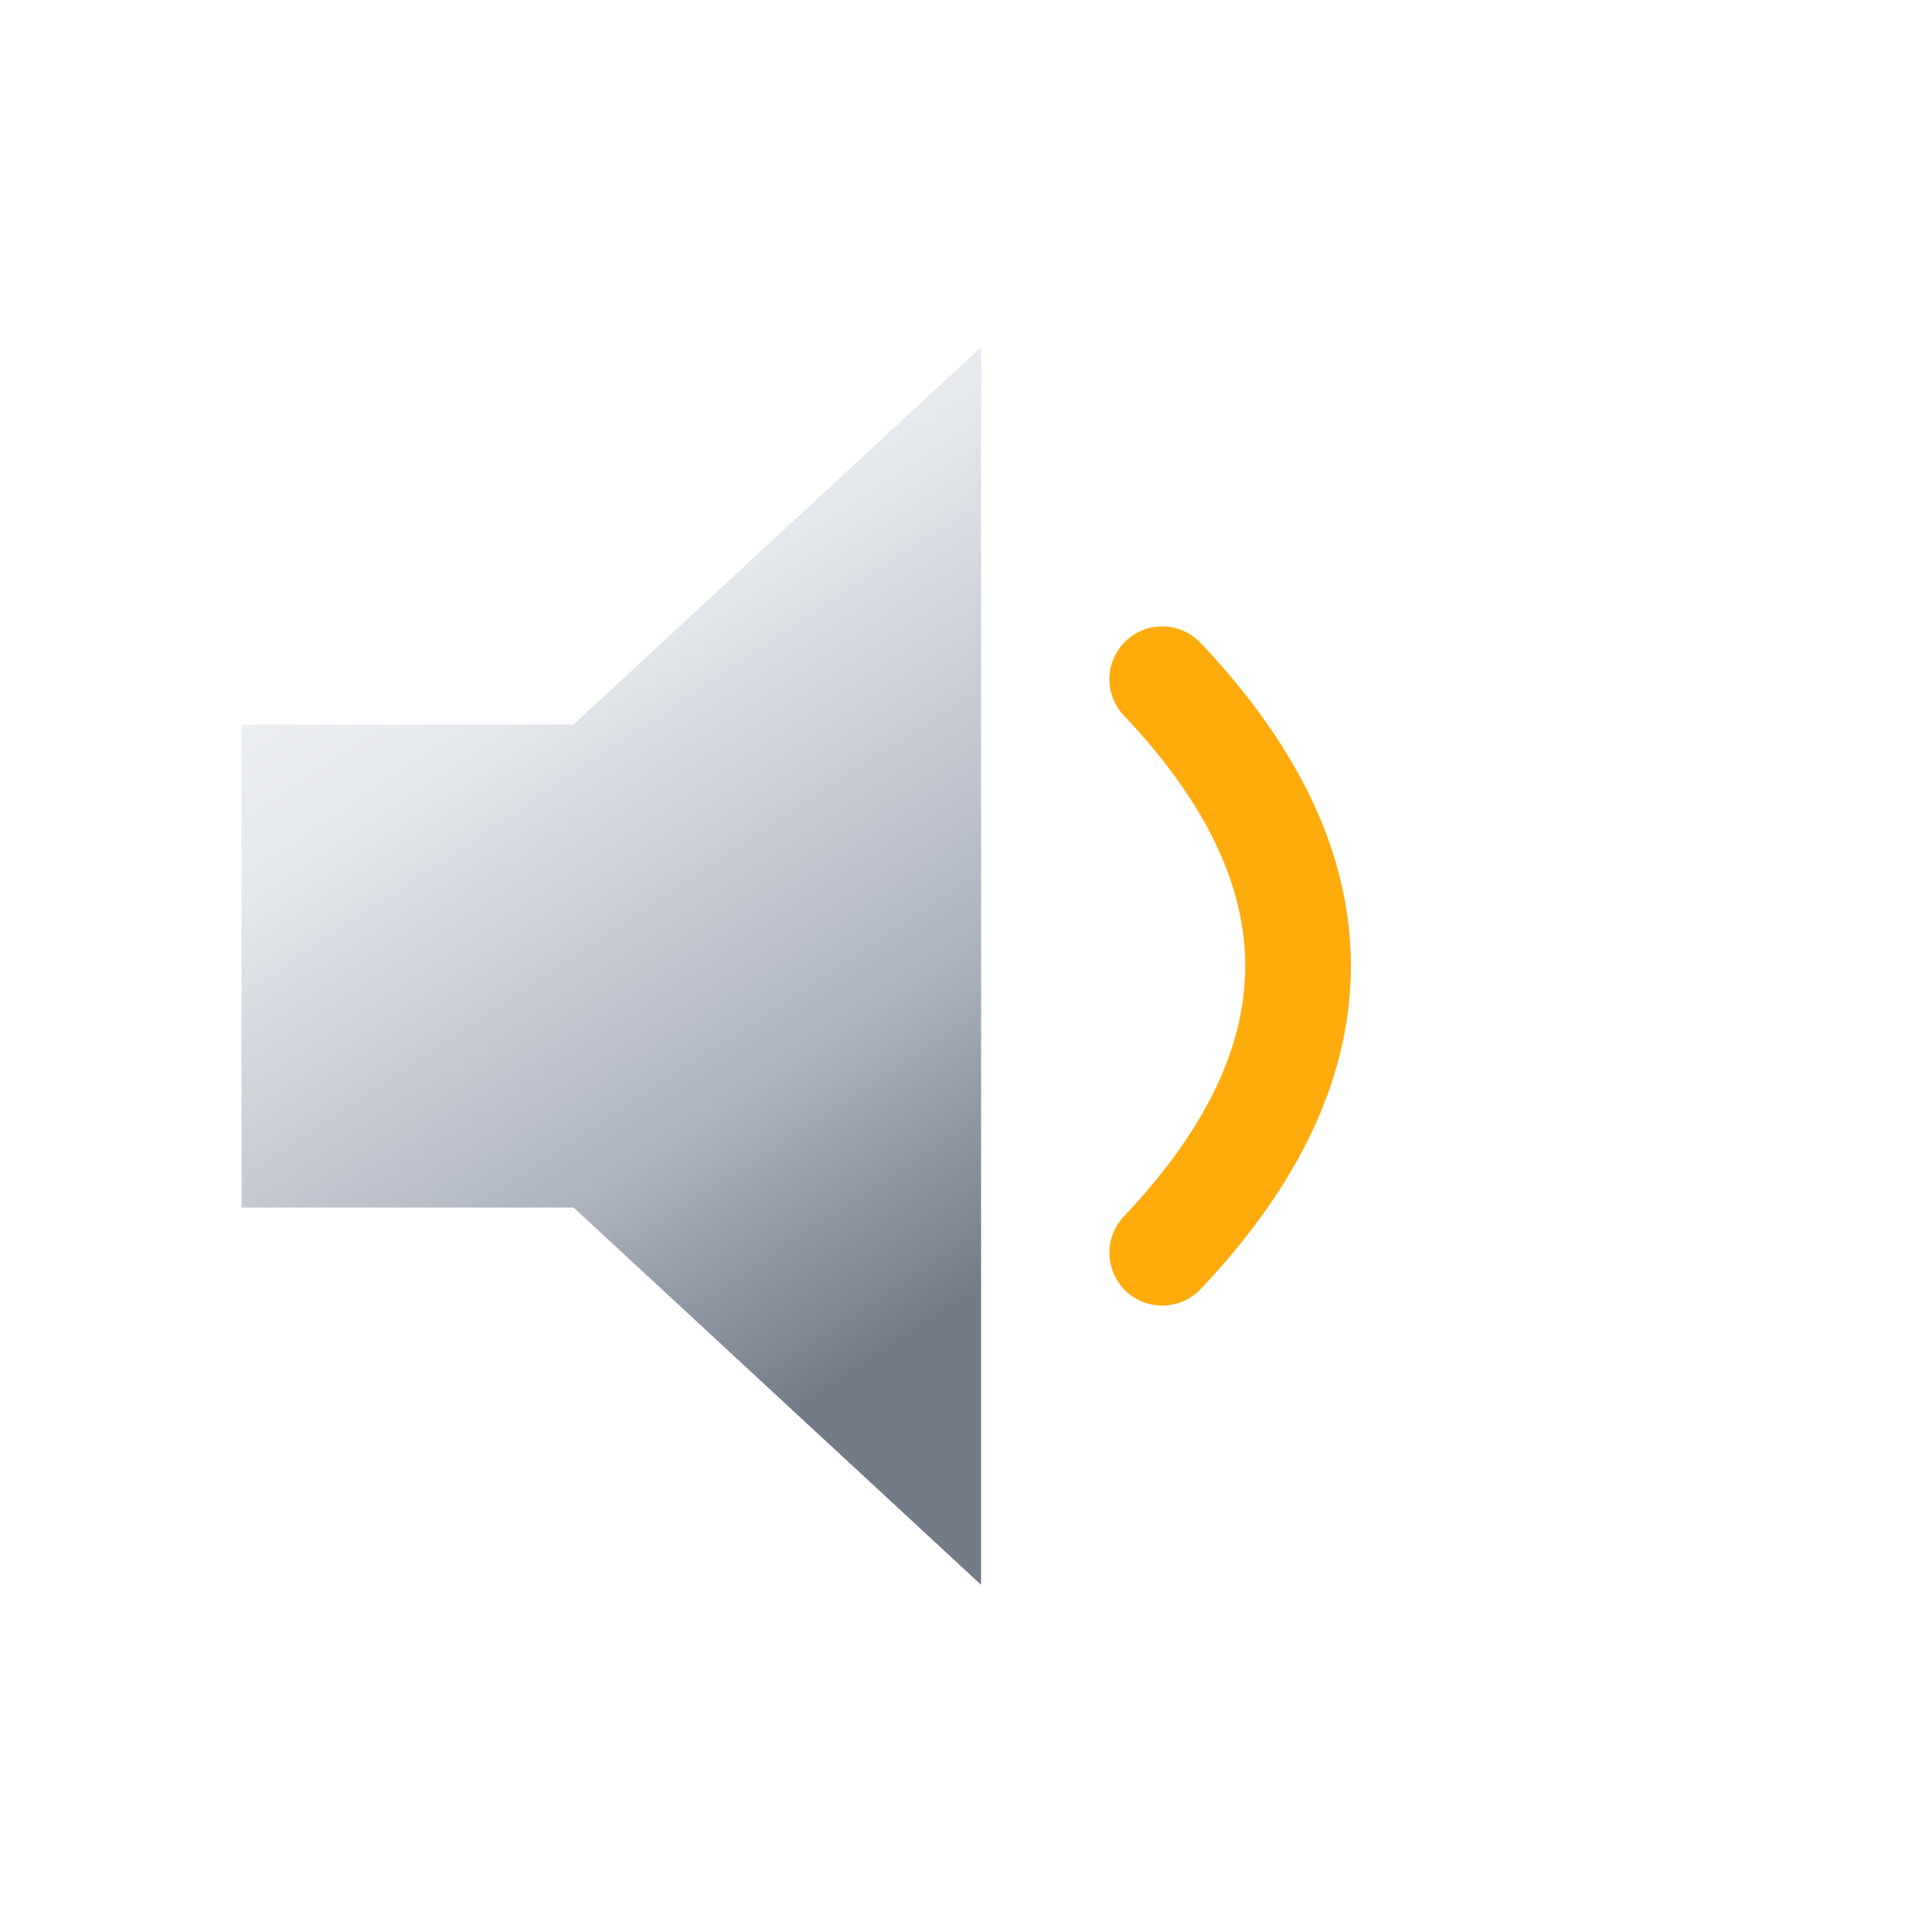
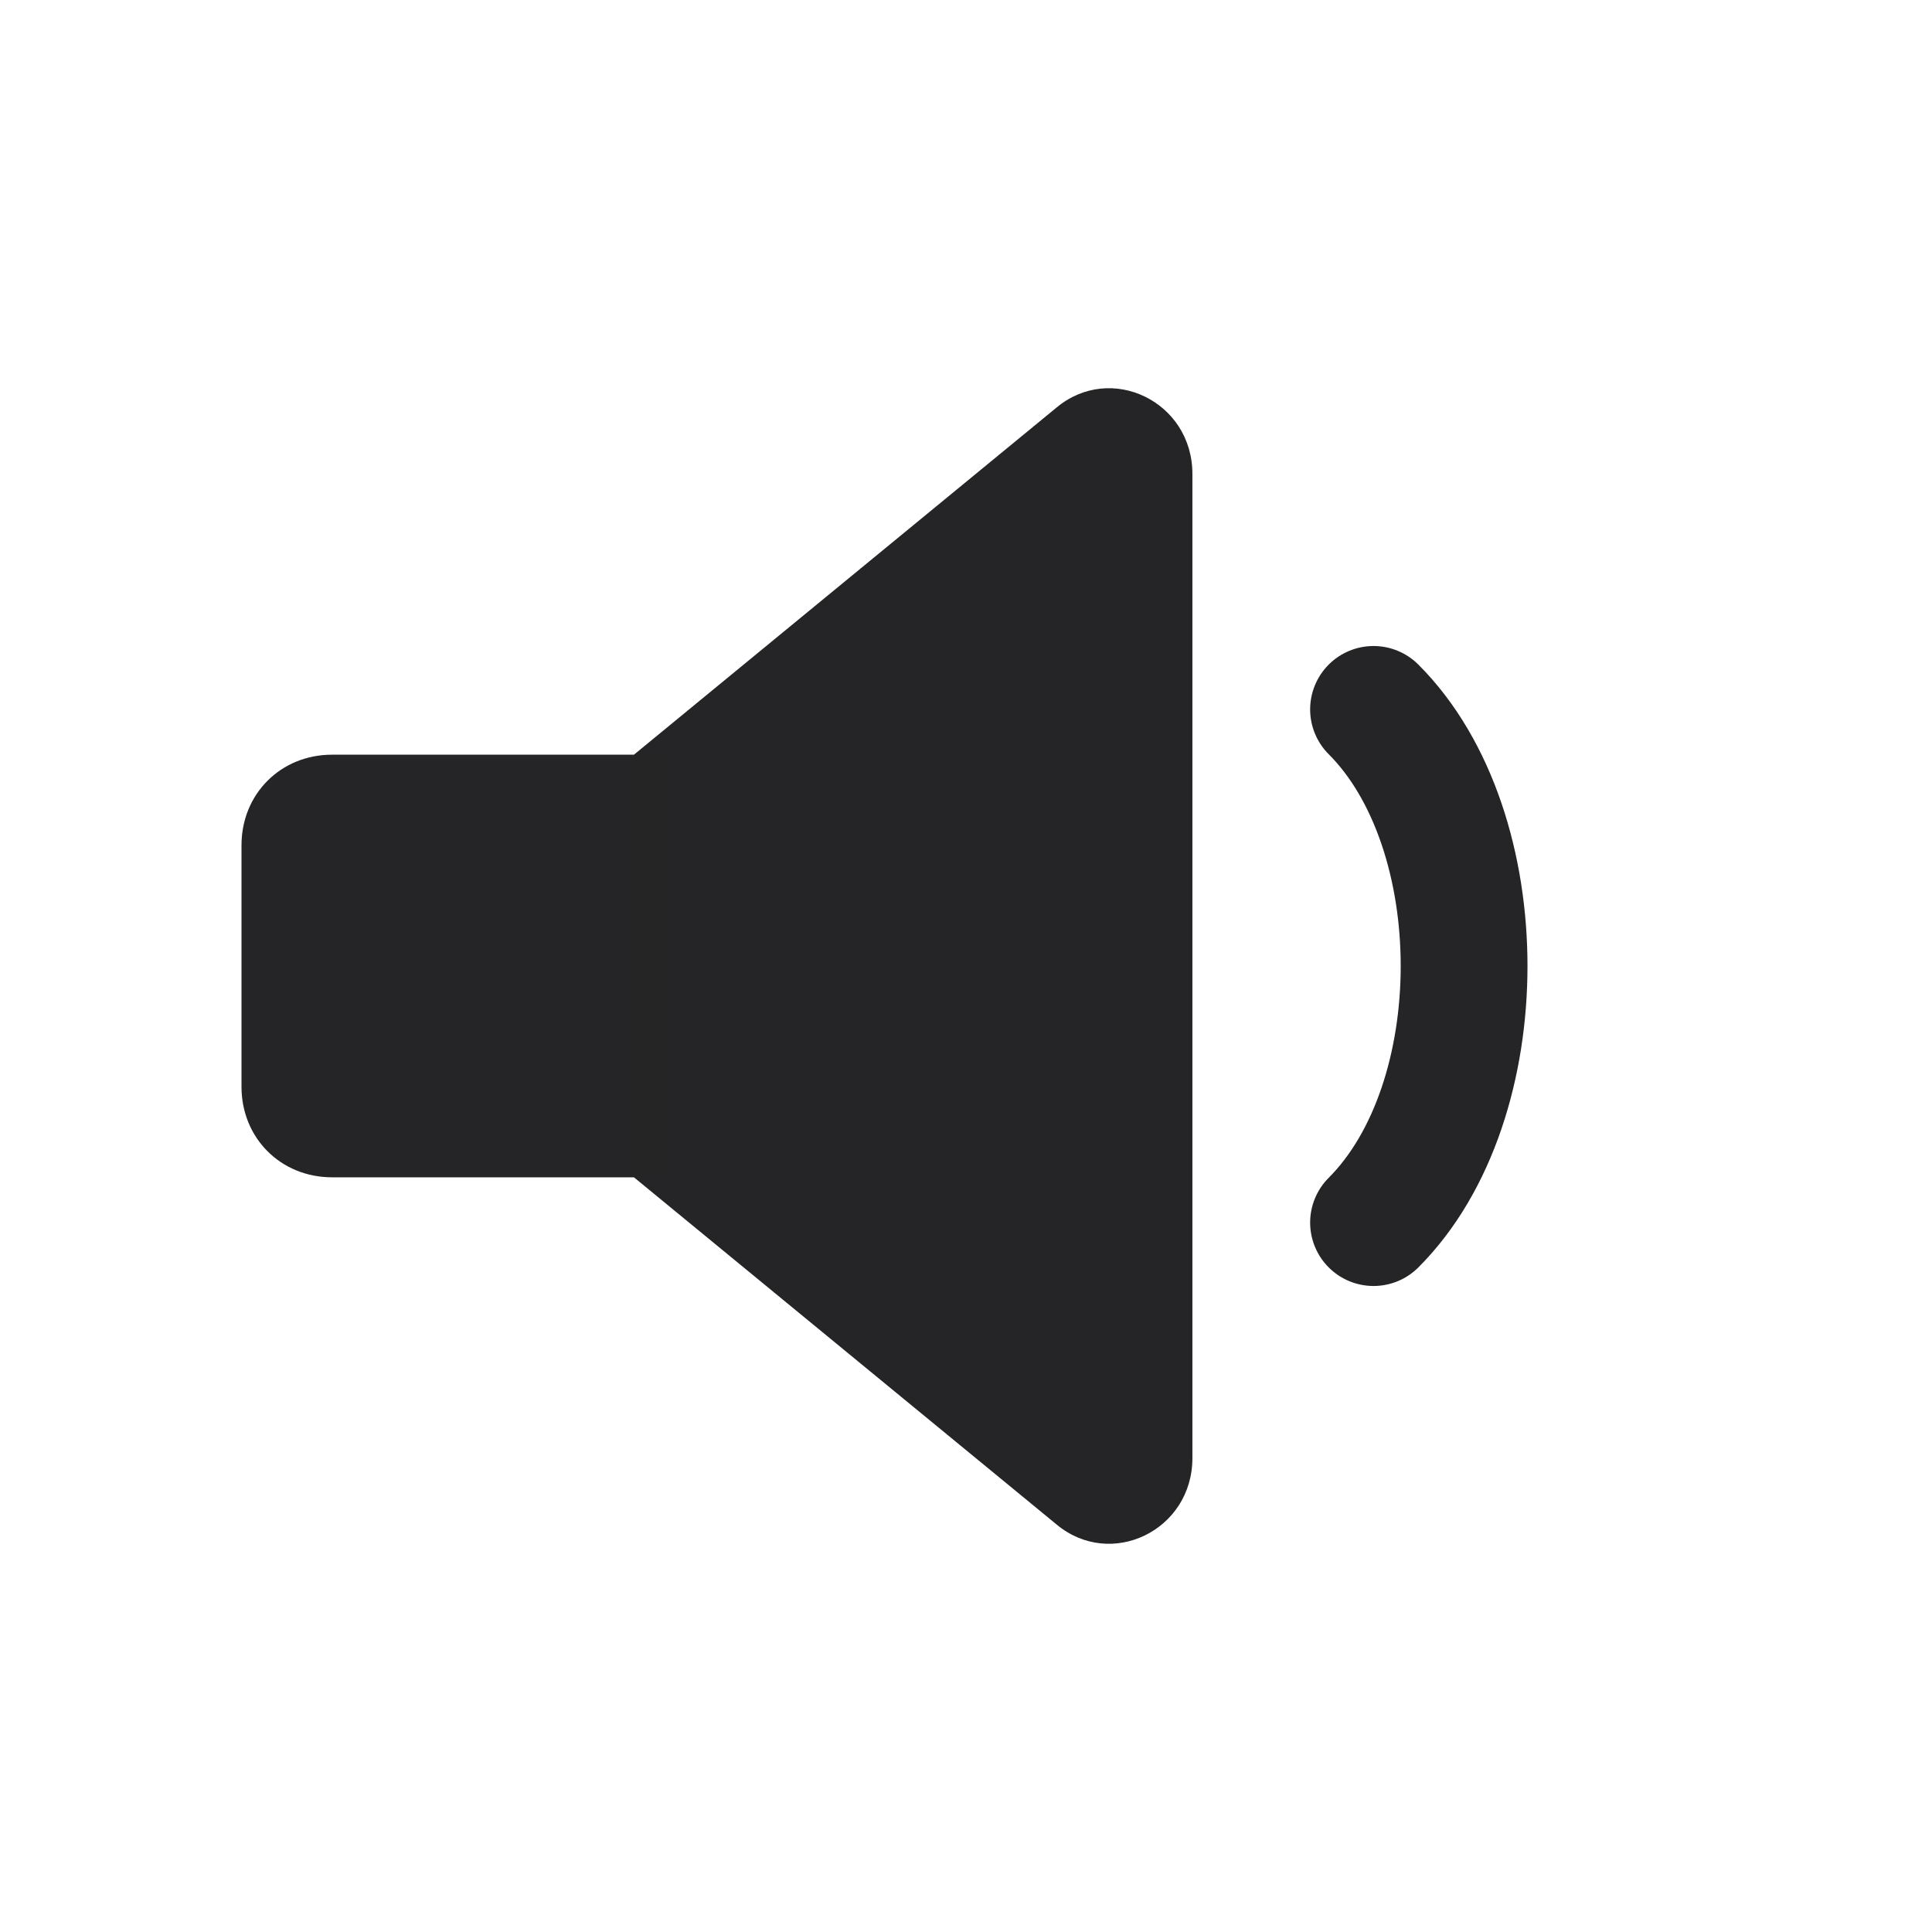
- <svg xmlns="http://www.w3.org/2000/svg" width="128" height="128" viewBox="0 0 128 128" role="img" aria-label="Soplos Modern - audio volume medium">
+ <svg xmlns="http://www.w3.org/2000/svg" viewBox="0 0 64 64" width="64" height="64">
  <defs>
-     <linearGradient id="gold" x1=".1" y1="0" x2=".92" y2="1" gradientUnits="objectBoundingBox">
-       <stop stop-color="#ffde3a" />
-       <stop offset=".37" stop-color="#ffb800" />
-       <stop offset=".72" stop-color="#ff9100" />
-       <stop offset="1" stop-color="#fa5b07" />
-     </linearGradient>
-     <linearGradient id="orange" x1="0" y1="0" x2="1" y2="1">
-       <stop stop-color="#ffc313" />
-       <stop offset=".48" stop-color="#ff8500" />
-       <stop offset="1" stop-color="#f34c15" />
-     </linearGradient>
-     <linearGradient id="fire" x1=".2" y1="0" x2=".7" y2="1">
-       <stop stop-color="#ffe100" />
-       <stop offset=".43" stop-color="#ff8b08" />
-       <stop offset=".8" stop-color="#f84d25" />
-       <stop offset="1" stop-color="#e82058" />
-     </linearGradient>
-     <linearGradient id="red" x1="0" y1="0" x2=".85" y2="1">
-       <stop stop-color="#ffb350" />
-       <stop offset=".5" stop-color="#ff5e21" />
-       <stop offset="1" stop-color="#e52544" />
-     </linearGradient>
-     <linearGradient id="metal" x1="0" y1="0" x2=".4" y2="1">
-       <stop stop-color="#fcfdff" />
-       <stop offset=".38" stop-color="#e5e8ec" />
-       <stop offset=".75" stop-color="#aeb4c0" />
-       <stop offset="1" stop-color="#737b89" />
-     </linearGradient>
-     <linearGradient id="light" x1=".1" y1="0" x2=".8" y2="1">
-       <stop stop-color="#ffffff" />
-       <stop offset=".48" stop-color="#e9ebef" />
-       <stop offset="1" stop-color="#b5bac4" />
-     </linearGradient>
-     <linearGradient id="dark" x1=".2" y1="0" x2=".7" y2="1">
-       <stop stop-color="#858b96" />
-       <stop offset=".23" stop-color="#4b525e" />
-       <stop offset=".65" stop-color="#313744" />
-       <stop offset="1" stop-color="#1f242e" />
-     </linearGradient>
-     <linearGradient id="panel" x1=".2" y1="0" x2=".8" y2="1">
-       <stop stop-color="#444a55" />
-       <stop offset="1" stop-color="#191d25" />
-     </linearGradient>
-     <linearGradient id="glass" x1="0" y1="0" x2="1" y2="1">
-       <stop stop-color="#b6bbc4" />
-       <stop offset=".23" stop-color="#5e6571" />
-       <stop offset="1" stop-color="#20242d" />
-     </linearGradient>
-     <linearGradient id="green" x1="0" y1="0" x2="1" y2="1">
-       <stop stop-color="#7ed74d" />
-       <stop offset="1" stop-color="#1f8b36" />
-     </linearGradient>
-     <linearGradient id="screen" x1="0" y1="0" x2=".85" y2="1">
-       <stop stop-color="#f7a42a" />
-       <stop offset=".58" stop-color="#fa6427" />
-       <stop offset="1" stop-color="#e9274c" />
-     </linearGradient>
-     <linearGradient id="azure" x1="0" y1="0" x2="1" y2="1">
-       <stop stop-color="#8895a9" />
-       <stop offset=".6" stop-color="#464e61" />
-       <stop offset="1" stop-color="#2a303c" />
-     </linearGradient>
-     <filter id="shadow" x="-20%" y="-20%" width="150%" height="160%" color-interpolation-filters="sRGB">
-       <feGaussianBlur in="SourceAlpha" stdDeviation="2.2" />
-       <feOffset dy="3" />
-       <feComponentTransfer>
-         <feFuncA type="linear" slope=".28" />
-       </feComponentTransfer>
-       <feMerge>
-         <feMergeNode />
-         <feMergeNode in="SourceGraphic" />
-       </feMerge>
-     </filter>
-     <filter id="softshadow" x="-15%" y="-15%" width="140%" height="150%">
-       <feGaussianBlur in="SourceAlpha" stdDeviation="1.5" />
-       <feOffset dy="2" />
-       <feComponentTransfer>
-         <feFuncA type="linear" slope=".25" />
-       </feComponentTransfer>
-       <feMerge>
-         <feMergeNode />
-         <feMergeNode in="SourceGraphic" />
-       </feMerge>
-     </filter>
+     <style id="current-color-scheme" type="text/css">
+       .ColorScheme-Text {
+         color: #252527;
+       }
+     </style>
  </defs>
-   <g>
-     <path d="M16 48H38L65 23V105L38 80H16Z" fill="url(#metal)" />
-     <path d="M77 45Q95 64 77 83" fill="none" stroke="#ffab0c" stroke-width="7" stroke-linecap="round" stroke-linejoin="round" />
+   <g class="ColorScheme-Text">
+     <path d="M 11 25 L 21 25 L 35 13.5 C 36.8 12 39.5 13.3 39.5 15.7 L 39.5 48.3 C 39.5 50.7 36.8 52 35 50.5 L 21 39 L 11 39 C 9.3 39 8 37.7 8 36 L 8 28 C 8 26.3 9.3 25 11 25 Z" fill="currentColor" />
+     <line x1="21.5" y1="25.5" x2="21.5" y2="38.5" stroke="currentColor" stroke-width="1.2" stroke-opacity="0.28" stroke-linecap="round" />
+     <path d="M 45.5 23.5 C 49.5 27.5 49.5 36.5 45.5 40.5" fill="none" stroke="currentColor" stroke-width="4.2" stroke-linecap="round" />
  </g>
</svg>
